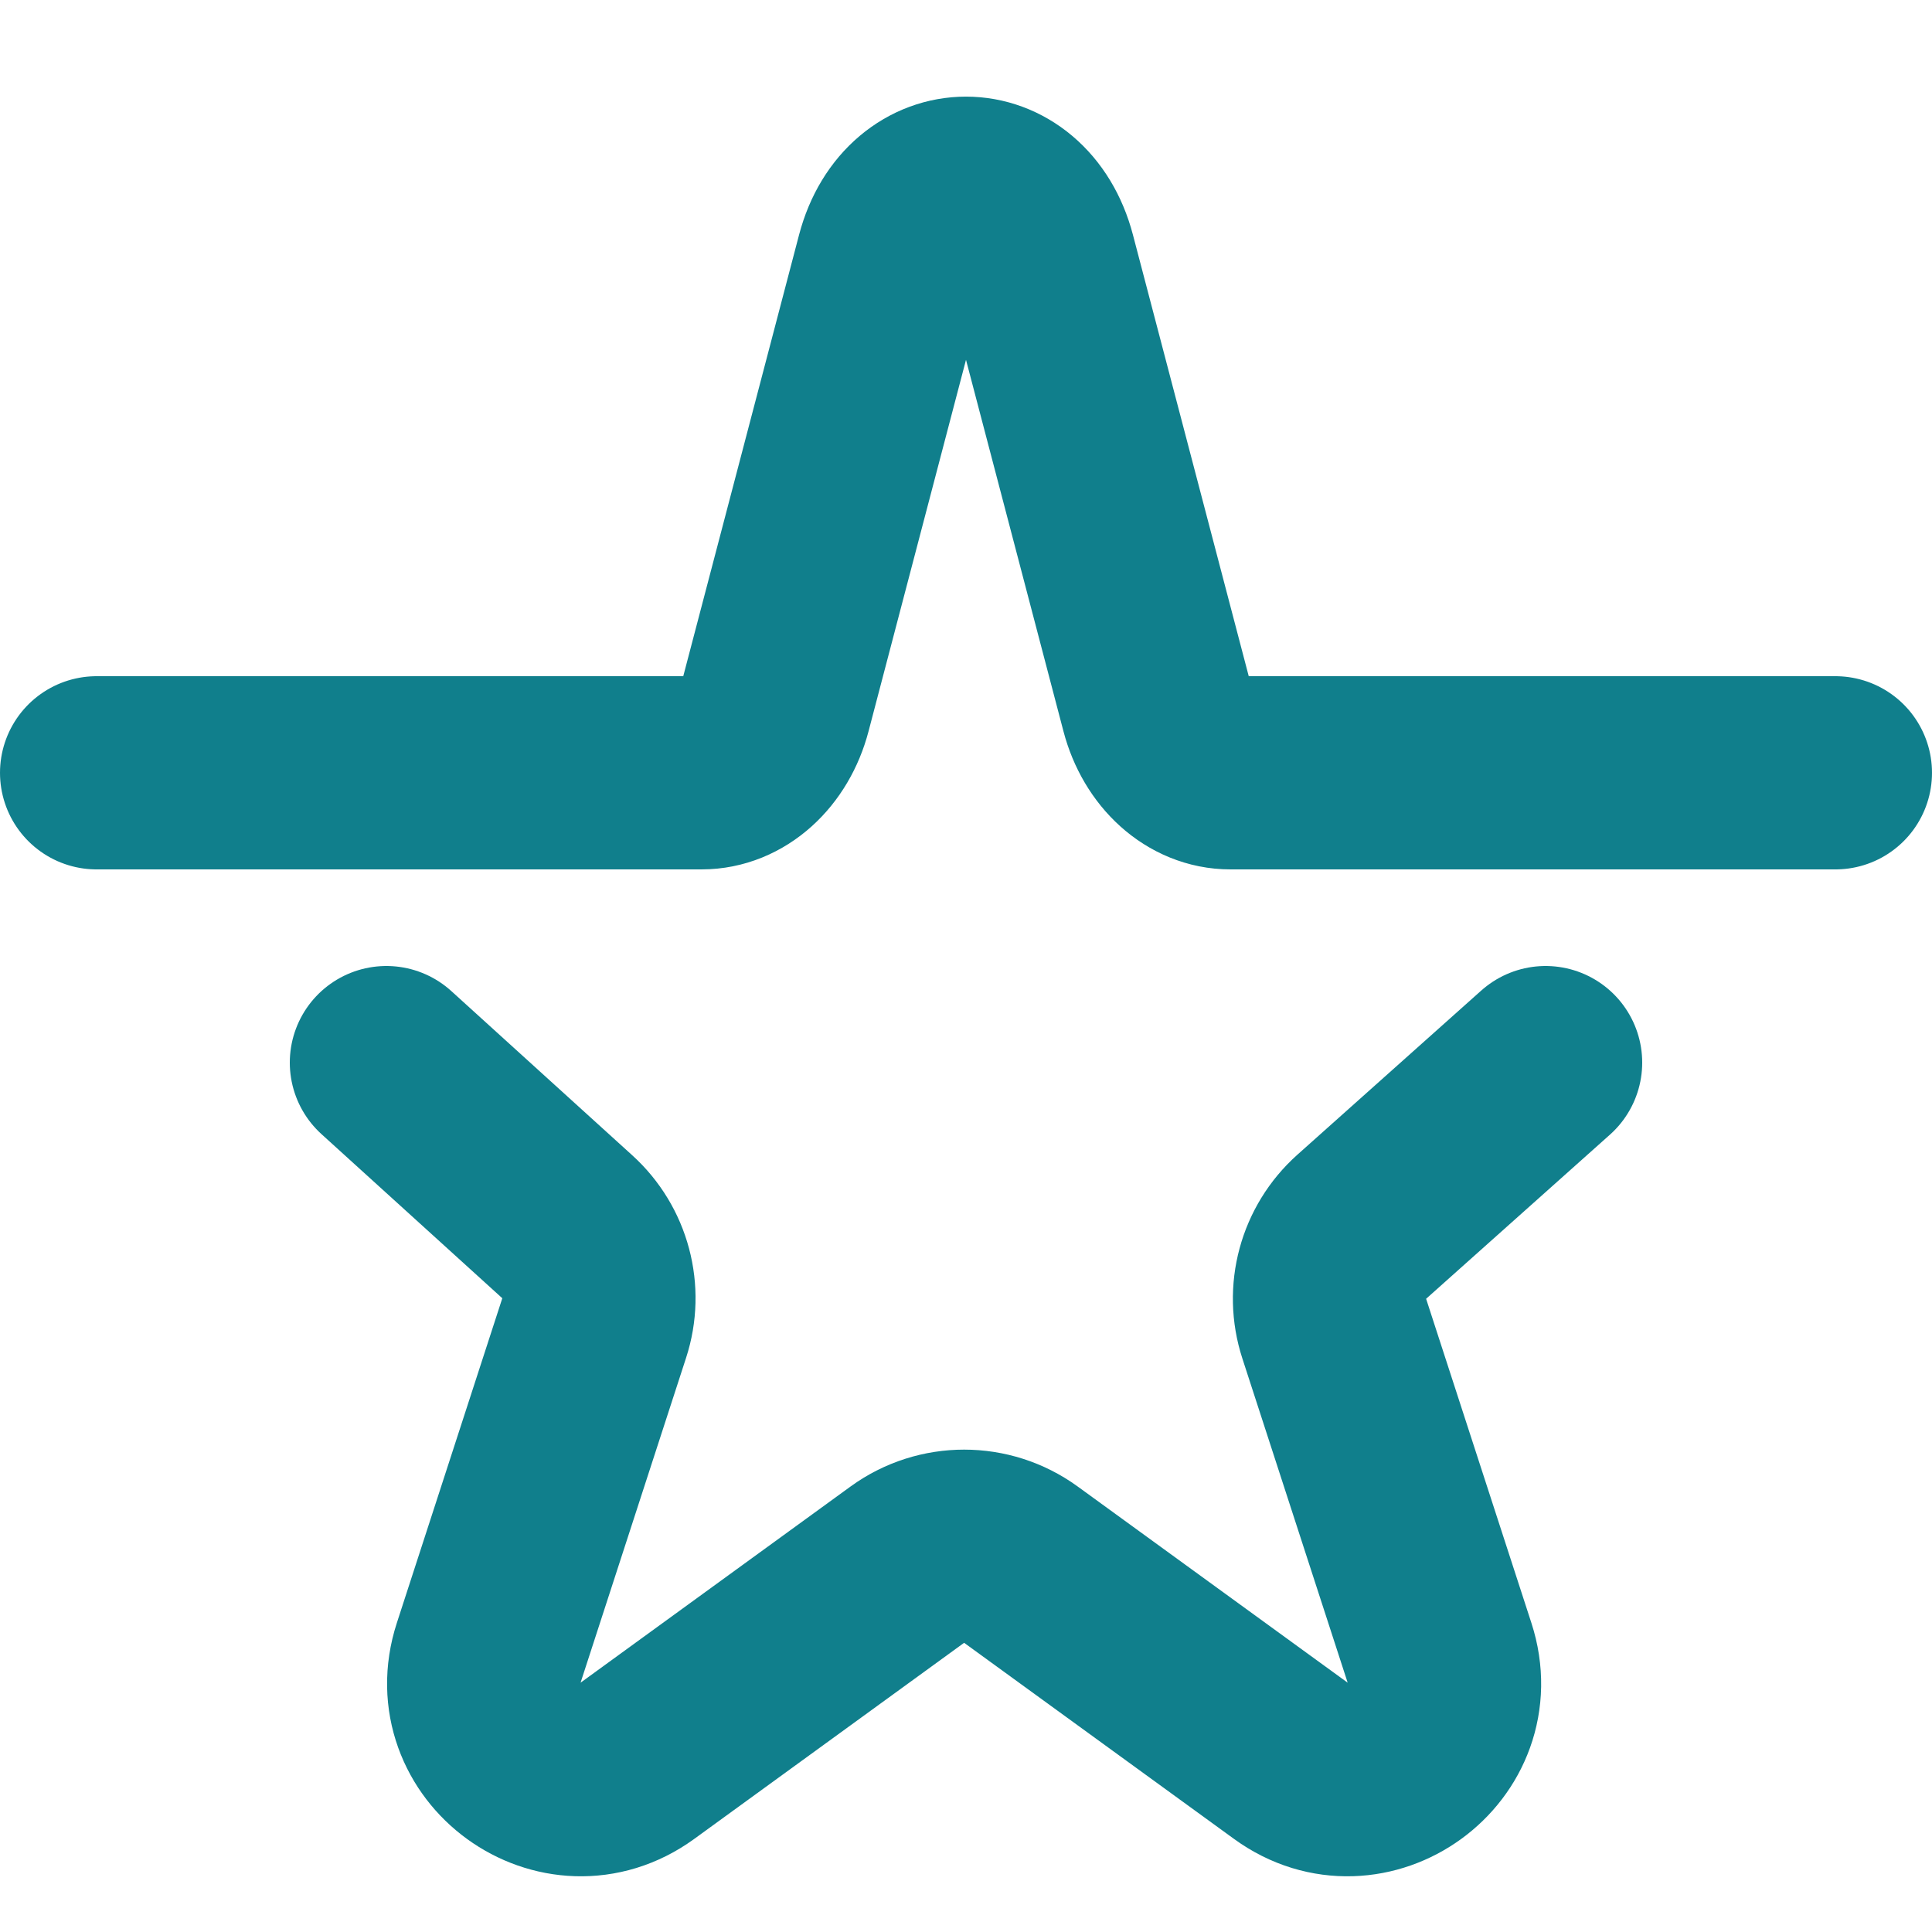
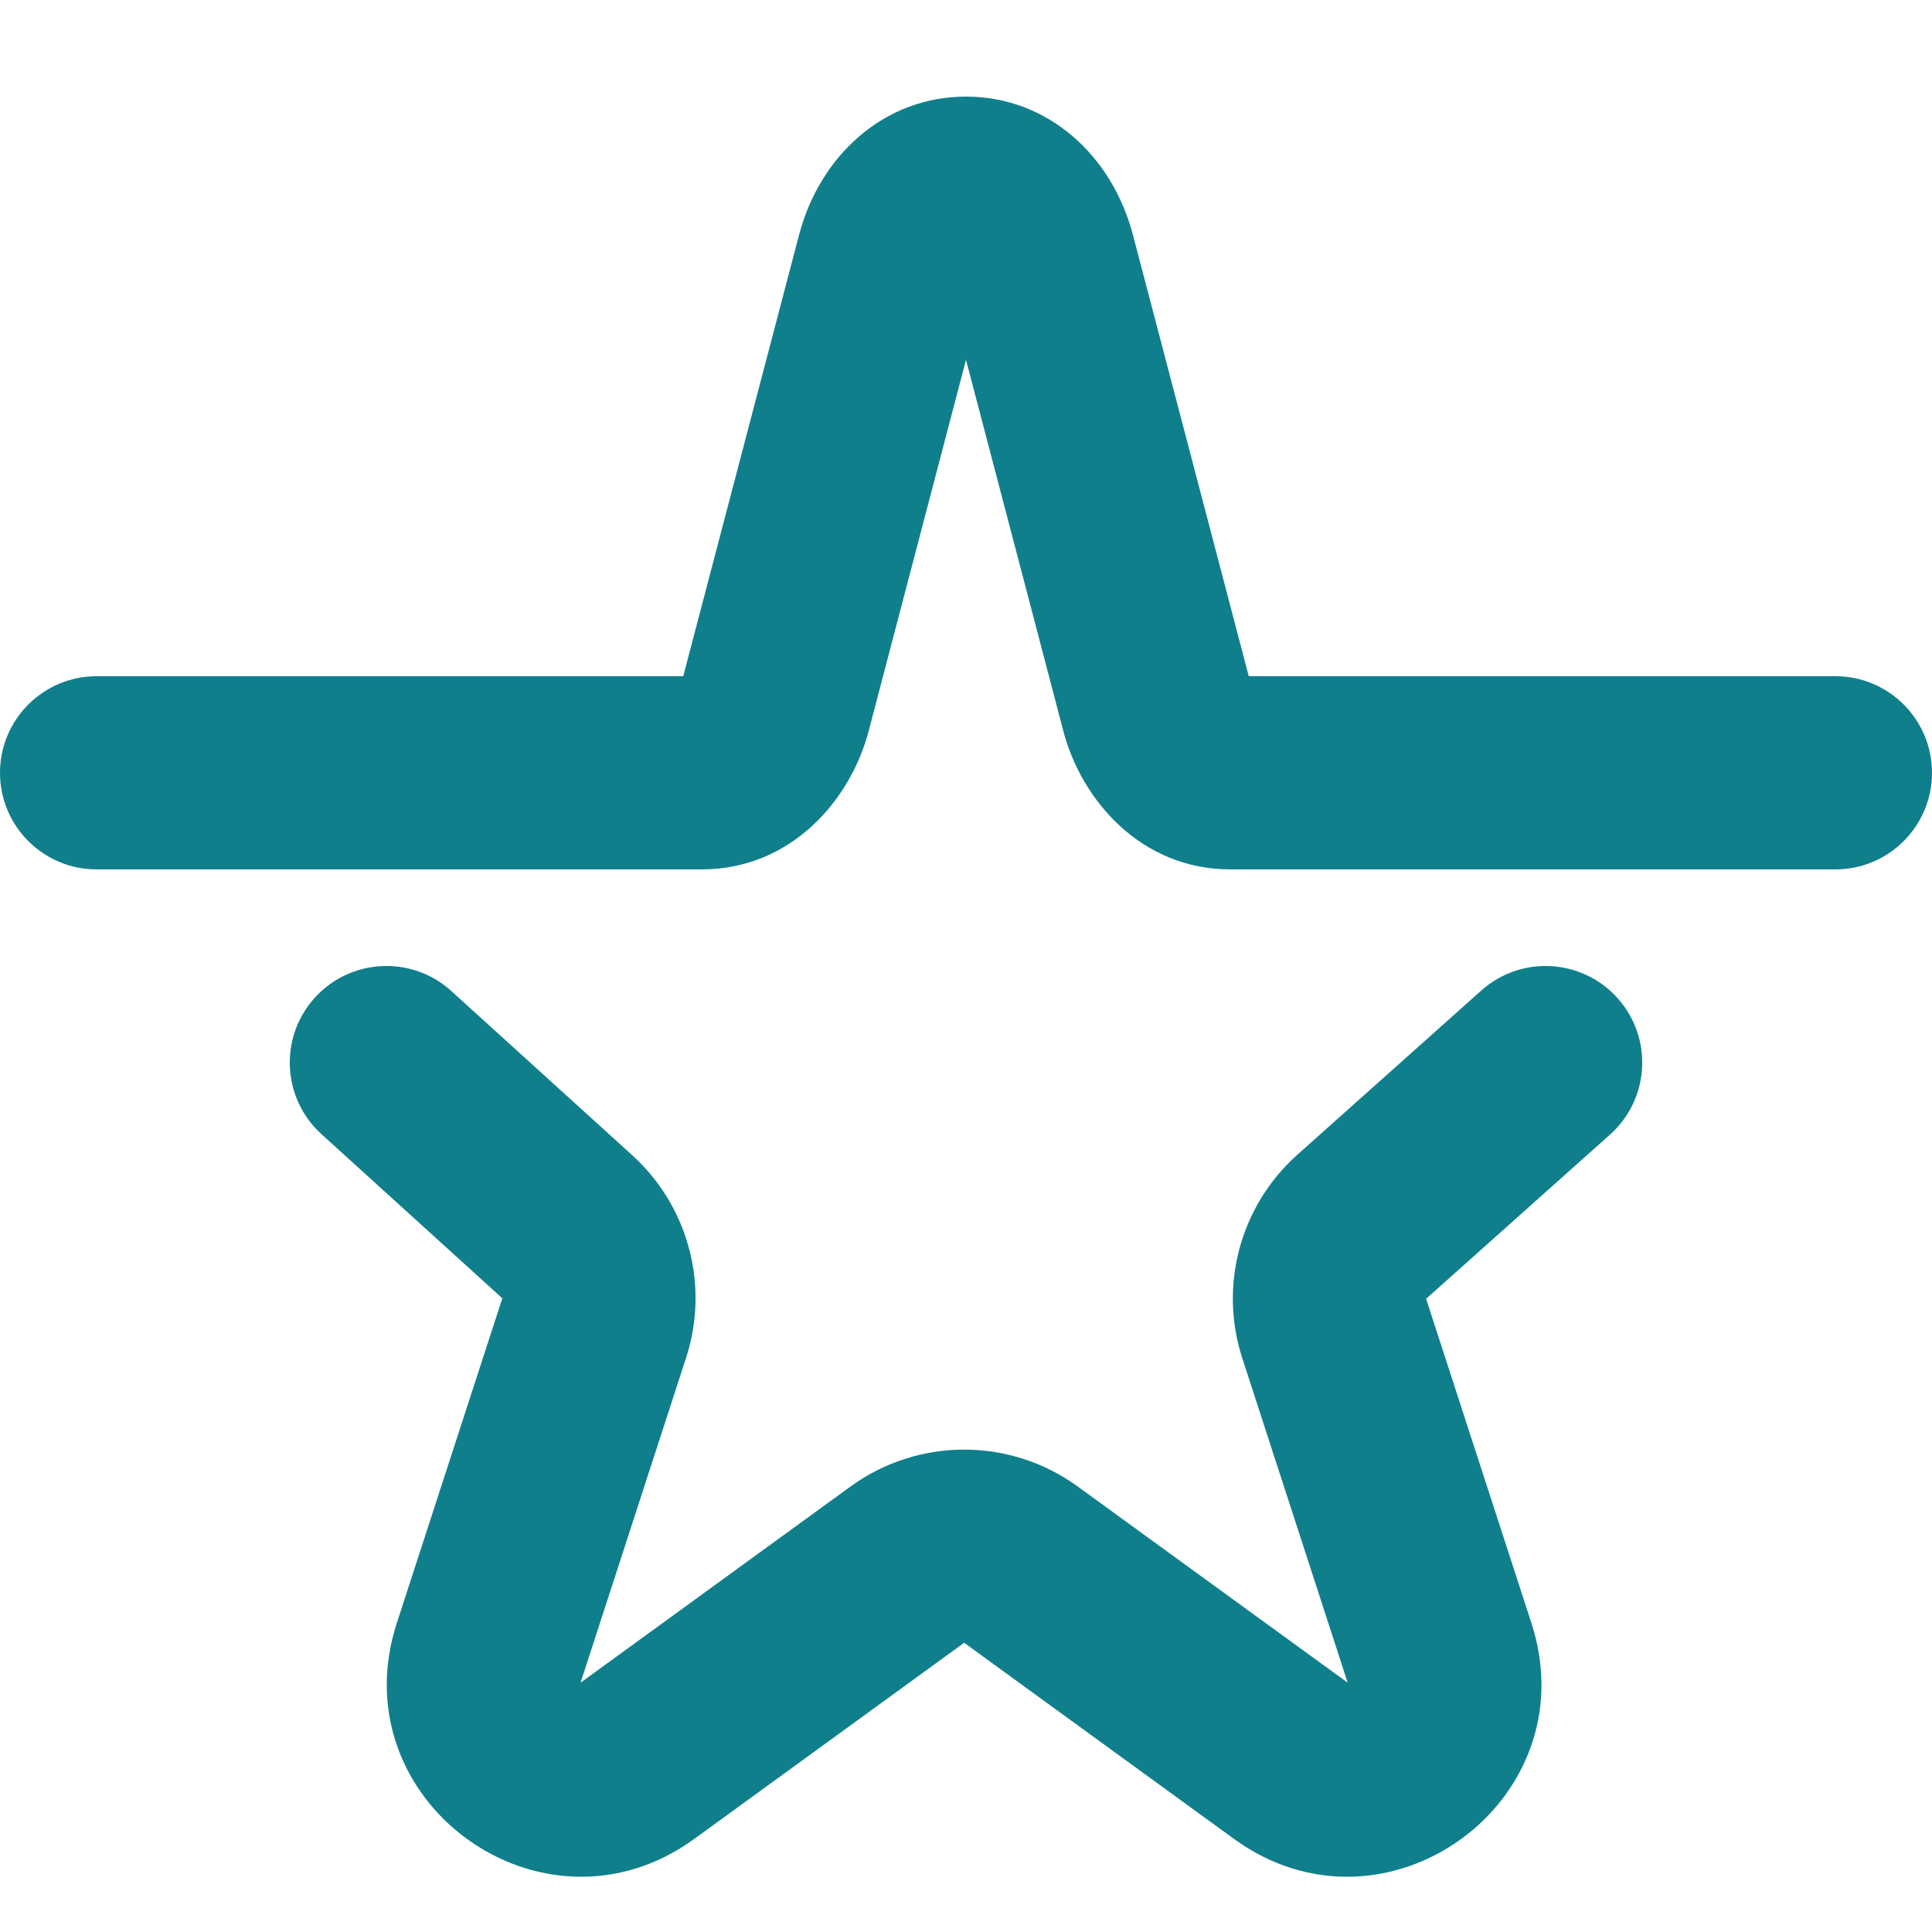
<svg xmlns="http://www.w3.org/2000/svg" width="20" height="20" viewBox="0 0 20 20" fill="none">
-   <path d="M4 11L5.872 12.699C6.164 12.963 6.273 13.374 6.151 13.748L5.059 17.11C4.76 18.031 5.814 18.797 6.598 18.228L9.393 16.197C9.743 15.943 10.218 15.943 10.568 16.197L13.363 18.228C14.147 18.797 15.201 18.031 14.902 17.11L13.812 13.754C13.689 13.377 13.801 12.963 14.097 12.699L16 11" stroke="#107F8C" stroke-width="2" stroke-linecap="round" stroke-linejoin="round" />
-   <path d="M19 8H12.737C12.39 8 12.083 7.724 11.976 7.316L10.761 2.685C10.521 1.772 9.479 1.772 9.239 2.685L8.024 7.316C7.917 7.724 7.61 8 7.263 8H1" stroke="#107F8C" stroke-width="2" stroke-linecap="round" stroke-linejoin="round" />
+   <path fill-rule="evenodd" clip-rule="evenodd" d="M16.746 10.334C17.114 10.746 17.078 11.378 16.666 11.746L14.763 13.445L15.853 16.801C16.452 18.643 14.343 20.176 12.775 19.037L9.981 17.006L7.186 19.037C5.618 20.176 3.509 18.643 4.108 16.801L5.2 13.44L3.328 11.741C2.919 11.37 2.888 10.737 3.259 10.328C3.631 9.919 4.263 9.888 4.672 10.259L6.544 11.958C7.127 12.487 7.346 13.309 7.102 14.057L6.01 17.419L8.805 15.388C9.506 14.879 10.455 14.879 11.156 15.388L13.951 17.419L12.861 14.063C12.615 13.309 12.839 12.481 13.431 11.953L15.334 10.254C15.746 9.886 16.378 9.922 16.746 10.334Z" fill="#107F8C" />
+   <path fill-rule="evenodd" clip-rule="evenodd" d="M10 1C10.847 1 11.512 1.609 11.728 2.431L12.927 7H19C19.552 7 20 7.448 20 8C20 8.552 19.552 9 19 9H12.737C11.815 9 11.197 8.288 11.008 7.569L10 3.725L8.992 7.569C8.803 8.288 8.186 9 7.263 9H1C0.448 9 0 8.552 0 8C0 7.448 0.448 7 1 7H7.073L8.272 2.431C8.488 1.609 9.153 1 10 1Z" fill="#107F8C" />
</svg>
